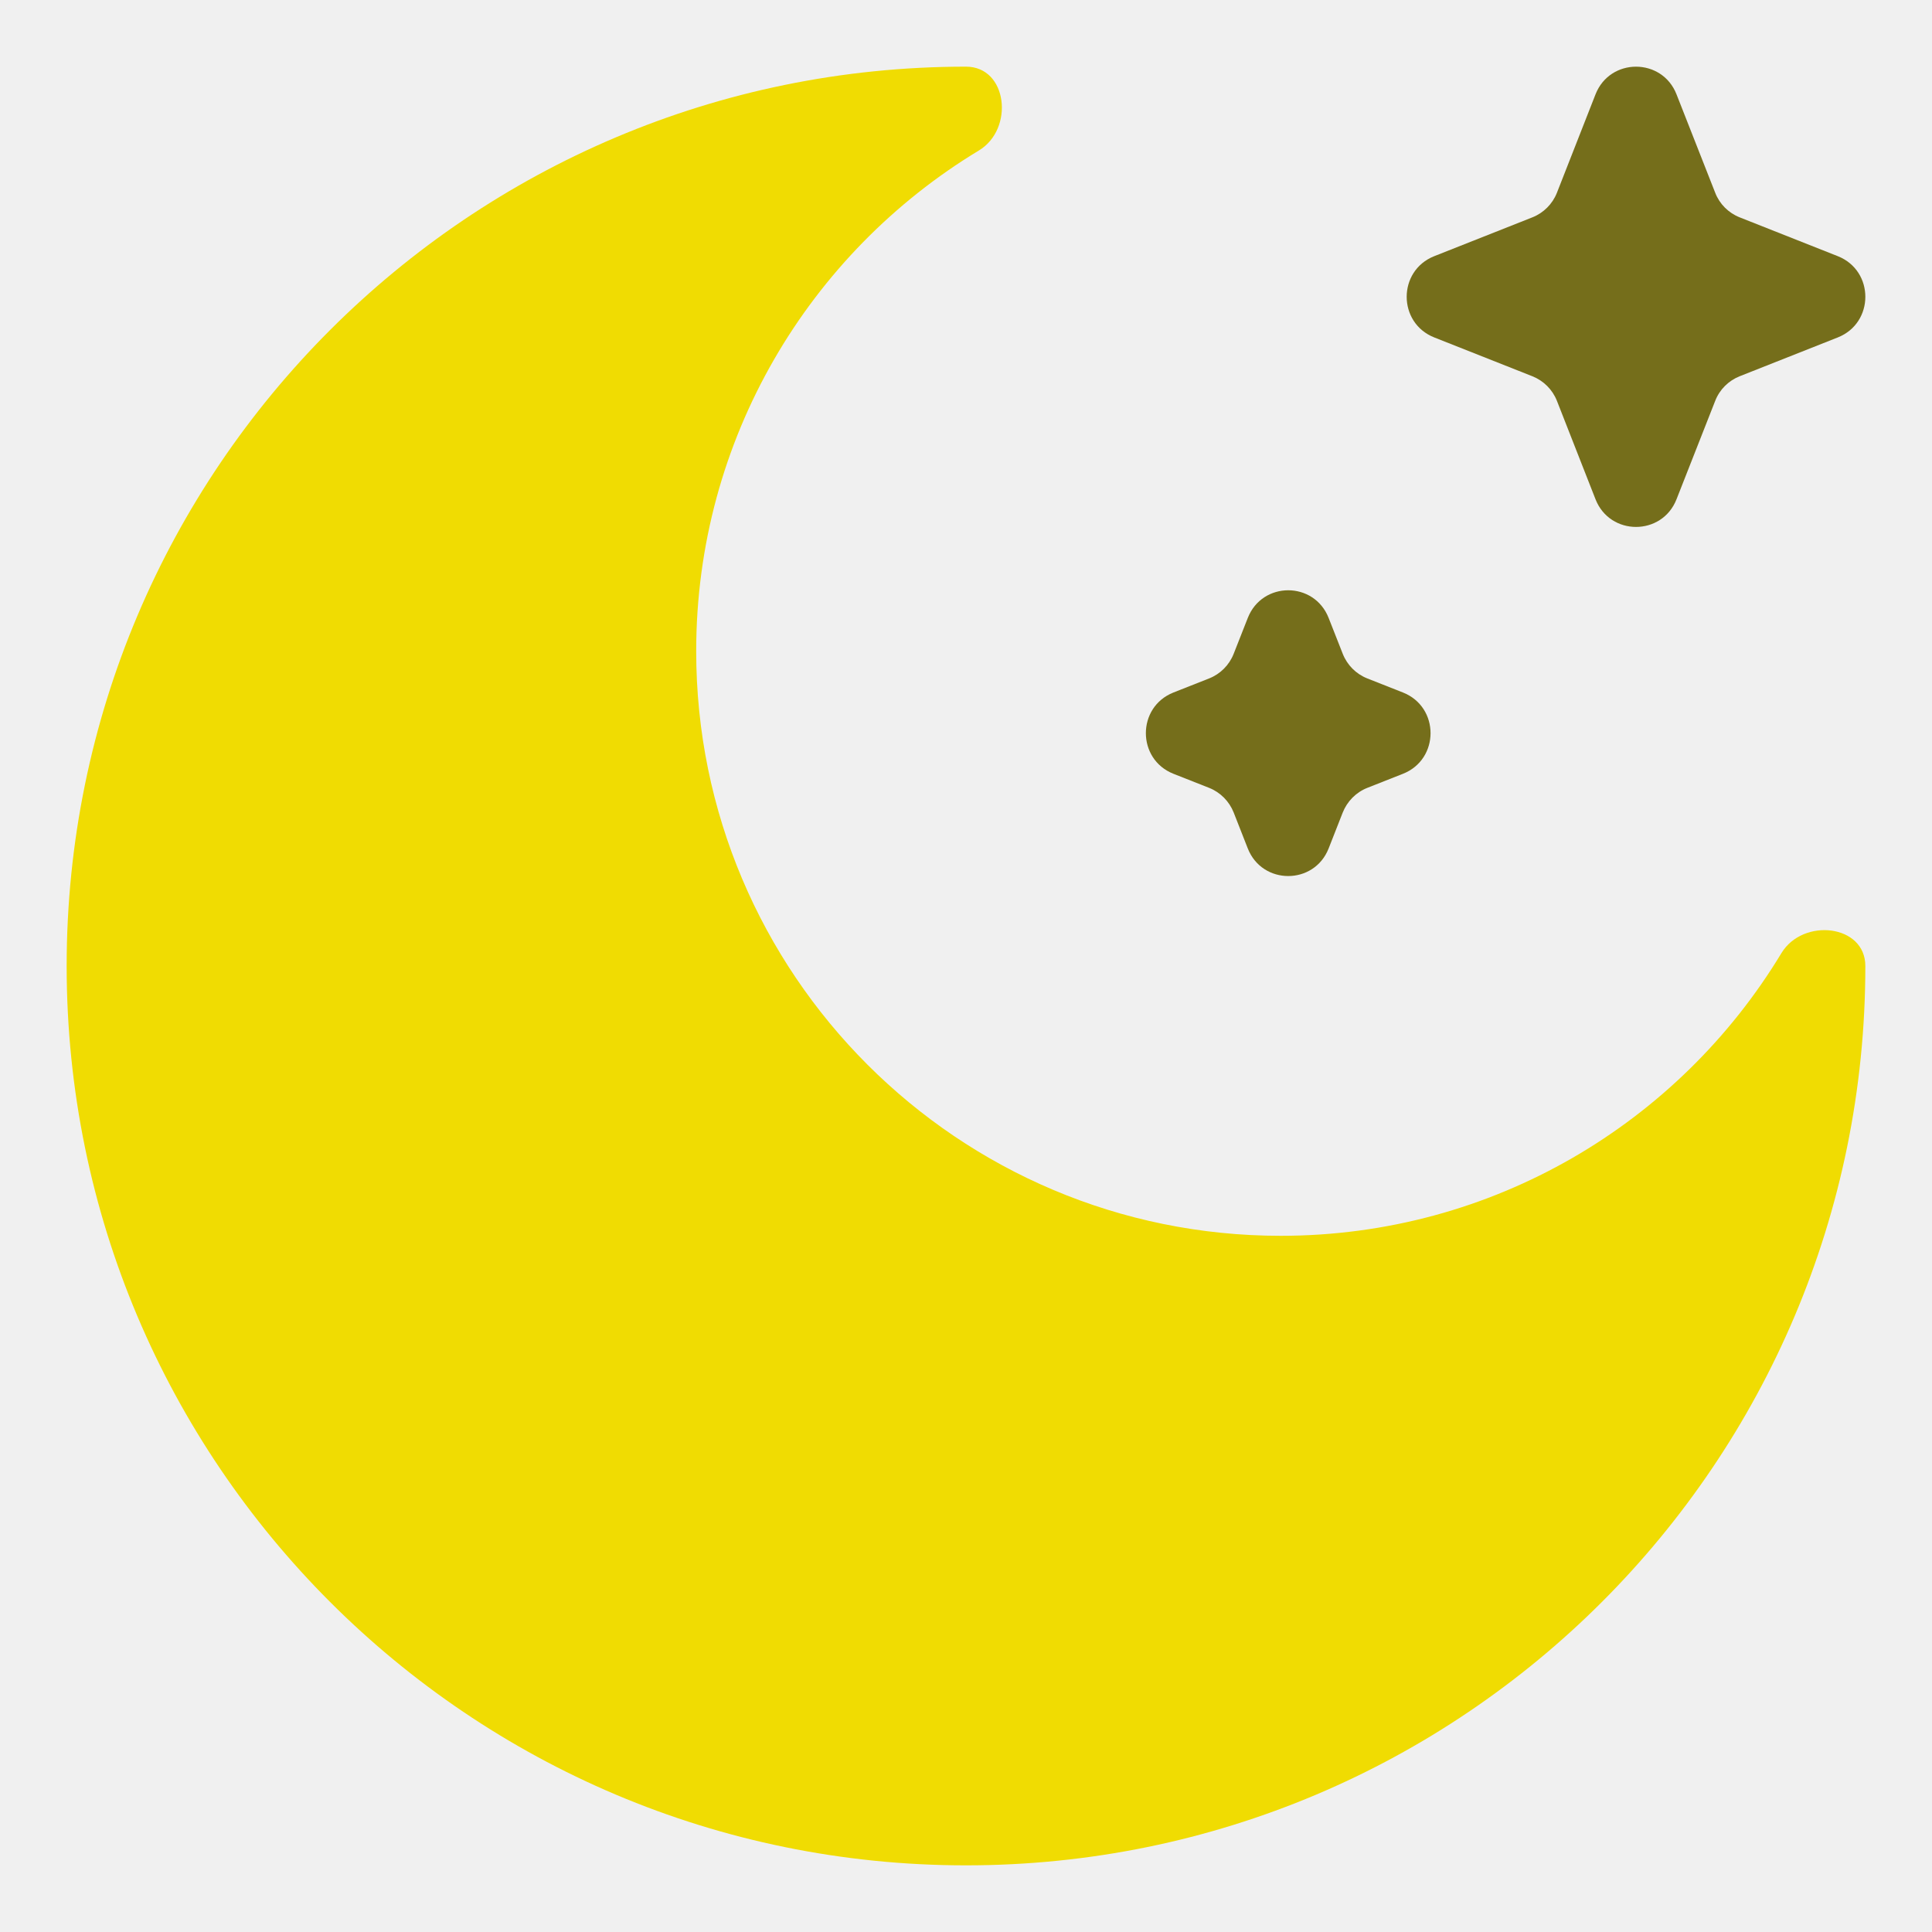
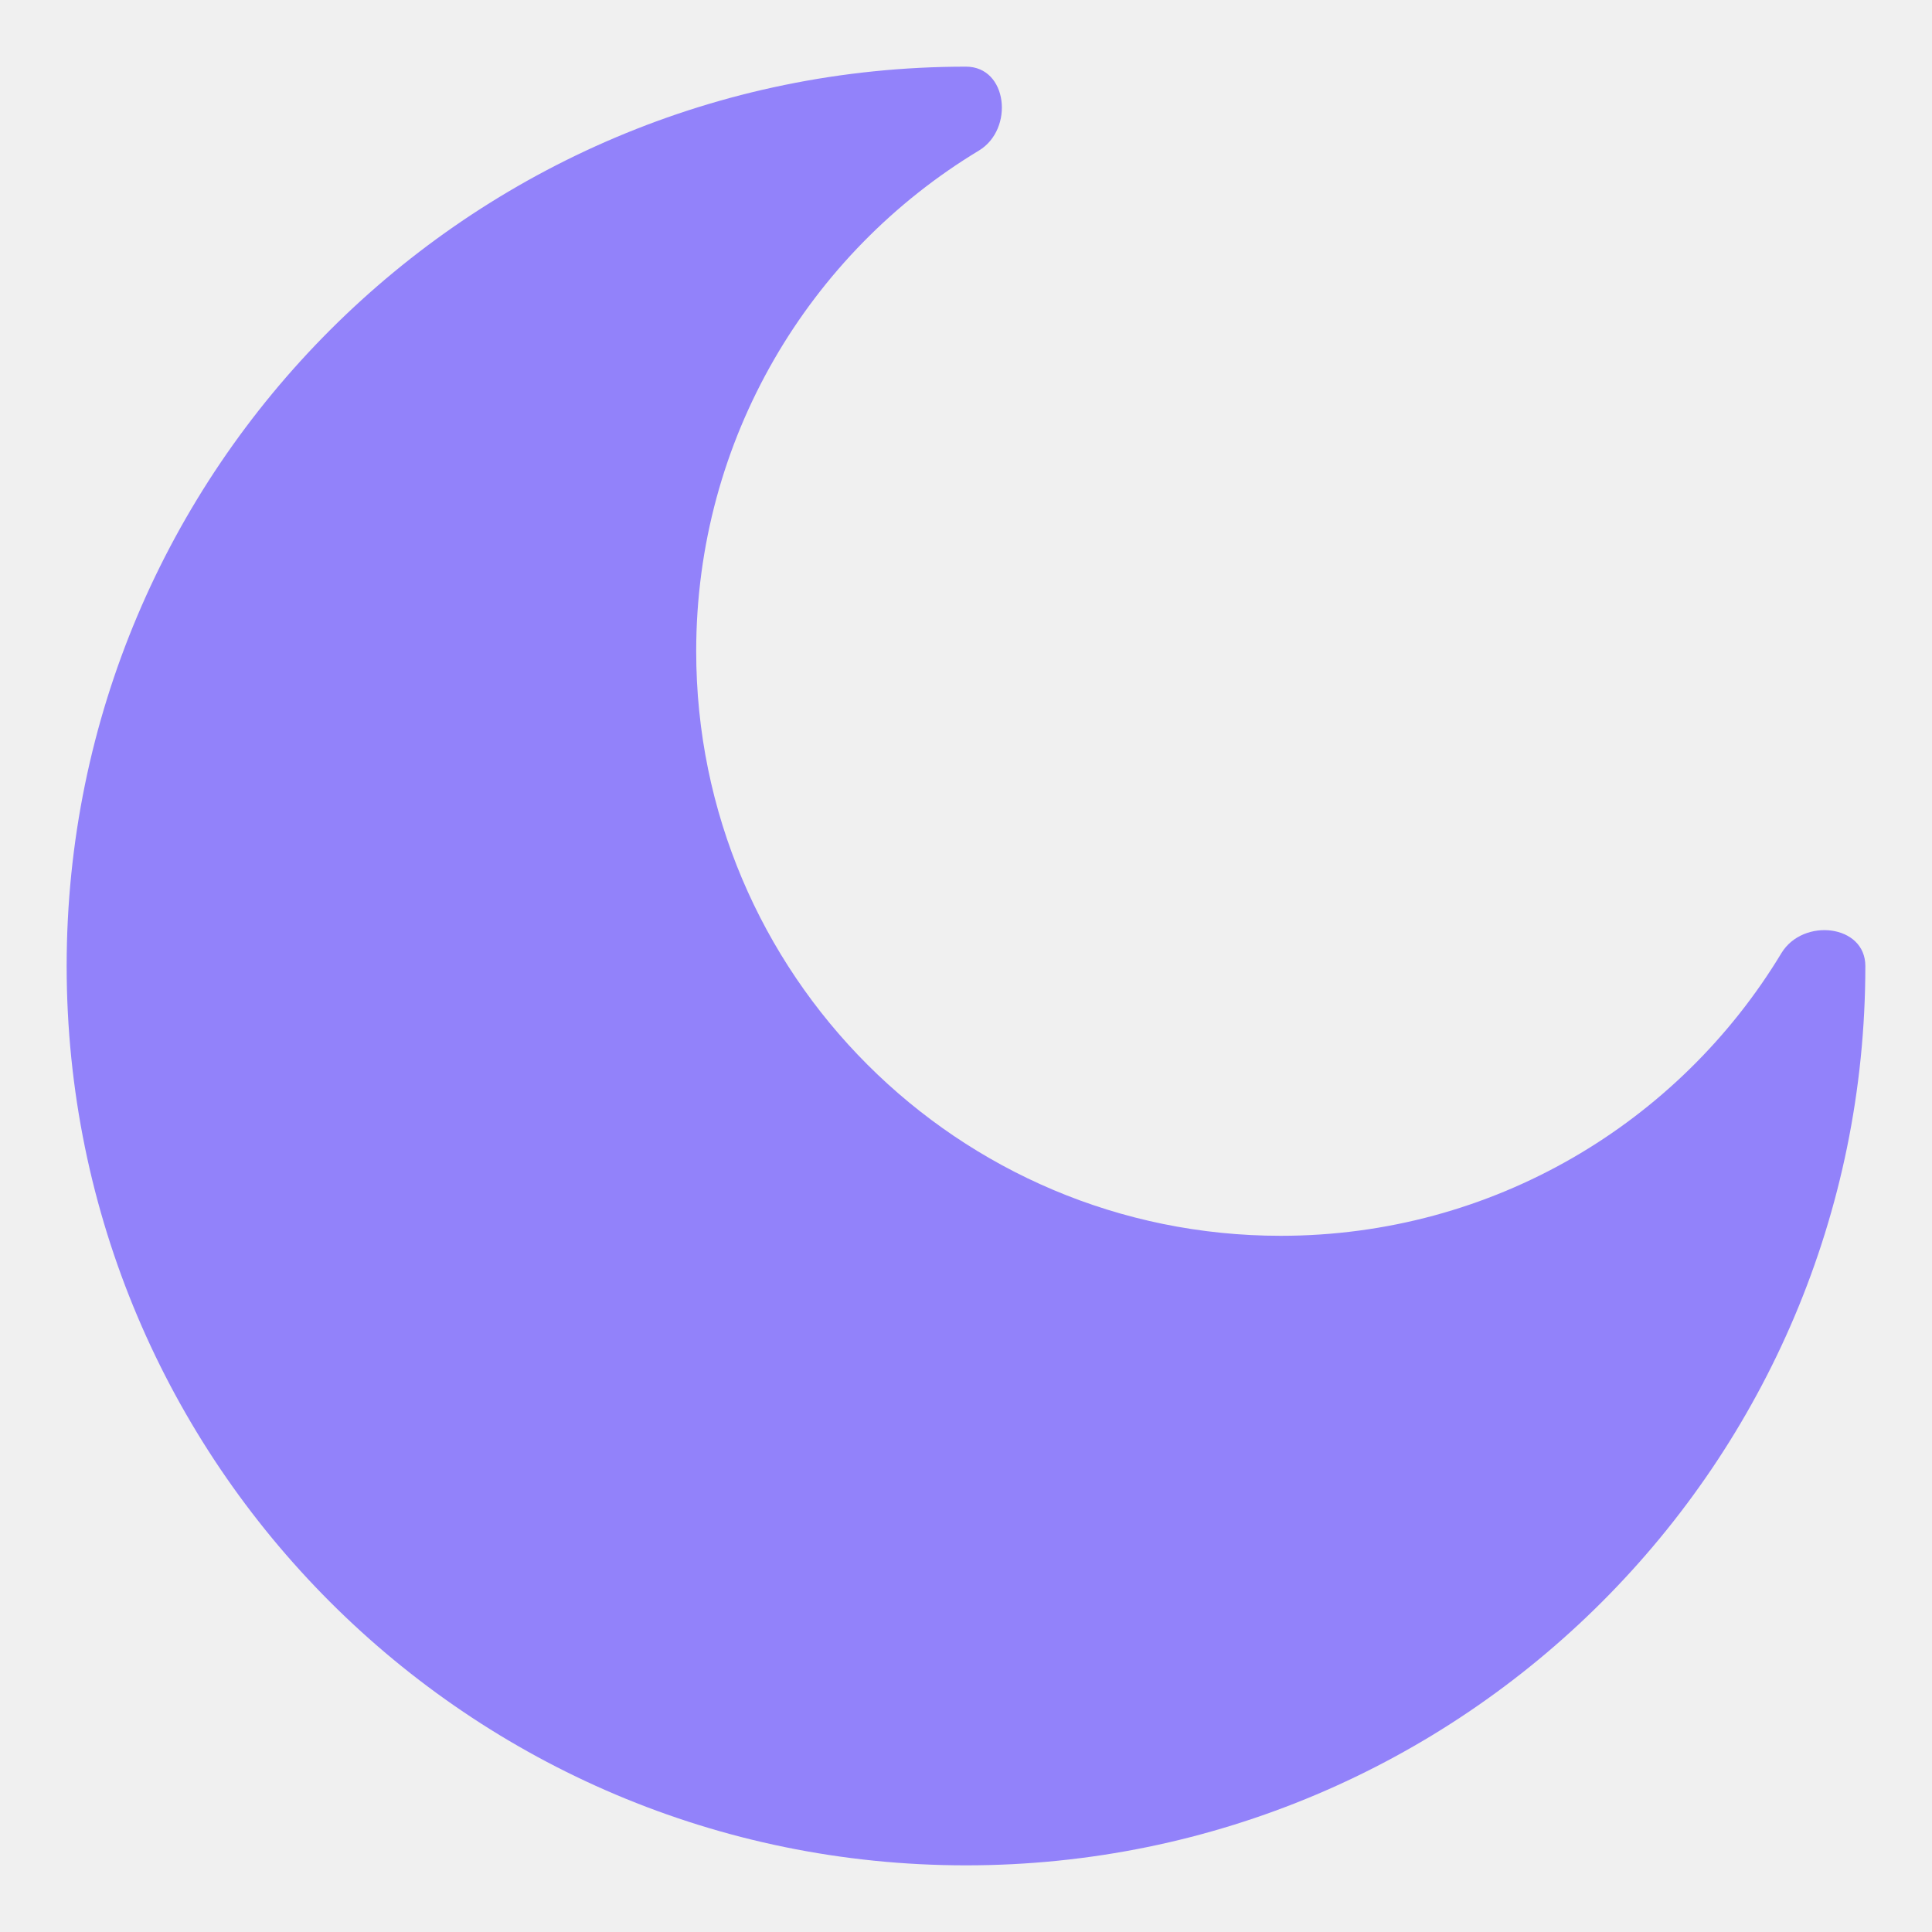
<svg xmlns="http://www.w3.org/2000/svg" width="20" height="20" viewBox="0 0 20 20" fill="none">
-   <g clip-path="url(#clip0_3128_723)">
-     <path d="M10 19.31C15.142 19.31 19.31 15.142 19.31 10C19.31 9.569 18.664 9.498 18.441 9.867C17.382 11.62 15.457 12.793 13.258 12.793C9.916 12.793 7.207 10.084 7.207 6.741C7.207 4.543 8.379 2.618 10.133 1.558C10.502 1.336 10.431 0.69 10 0.69C4.858 0.69 0.69 4.858 0.69 10C0.69 15.142 4.858 19.31 10 19.31Z" fill="#F0DC02" />
-     <path d="M17.355 0.976C17.205 0.595 16.667 0.595 16.517 0.976L16.117 1.996C16.071 2.112 15.979 2.204 15.863 2.25L14.847 2.652C14.467 2.803 14.467 3.342 14.847 3.493L15.863 3.895C15.979 3.941 16.071 4.033 16.117 4.149L16.517 5.169C16.667 5.55 17.205 5.55 17.355 5.169L17.756 4.149C17.801 4.033 17.893 3.941 18.009 3.895L19.025 3.493C19.405 3.342 19.405 2.803 19.025 2.652L18.009 2.25C17.893 2.204 17.801 2.112 17.756 1.996L17.355 0.976Z" fill="#756E1B" />
-     <path d="M13.754 6.397C13.604 6.015 13.067 6.015 12.917 6.397L12.771 6.768C12.725 6.885 12.633 6.977 12.517 7.023L12.147 7.169C11.767 7.32 11.767 7.859 12.147 8.01L12.517 8.156C12.633 8.202 12.725 8.295 12.771 8.411L12.917 8.783C13.067 9.164 13.604 9.164 13.754 8.783L13.9 8.411C13.946 8.295 14.038 8.202 14.154 8.156L14.524 8.01C14.904 7.859 14.904 7.32 14.524 7.169L14.154 7.023C14.038 6.977 13.946 6.885 13.9 6.768L13.754 6.397Z" fill="#756E1B" />
-   </g>
-   <defs>
-     <clipPath id="clip0_3128_723">
-       <rect width="20" height="20" fill="white" />
-     </clipPath>
-   </defs>
+   <path d="M10 19.31C15.142 19.31 19.31 15.142 19.31 10C19.31 9.569 18.664 9.498 18.441 9.867C17.382 11.621 15.457 12.793 13.258 12.793C9.916 12.793 7.207 10.084 7.207 6.742C7.207 4.543 8.379 2.618 10.133 1.559C10.502 1.336 10.431 0.69 10 0.69C4.858 0.69 0.69 4.858 0.69 10C0.69 15.142 4.858 19.31 10 19.31Z" fill="#9282FA" />
</svg>
